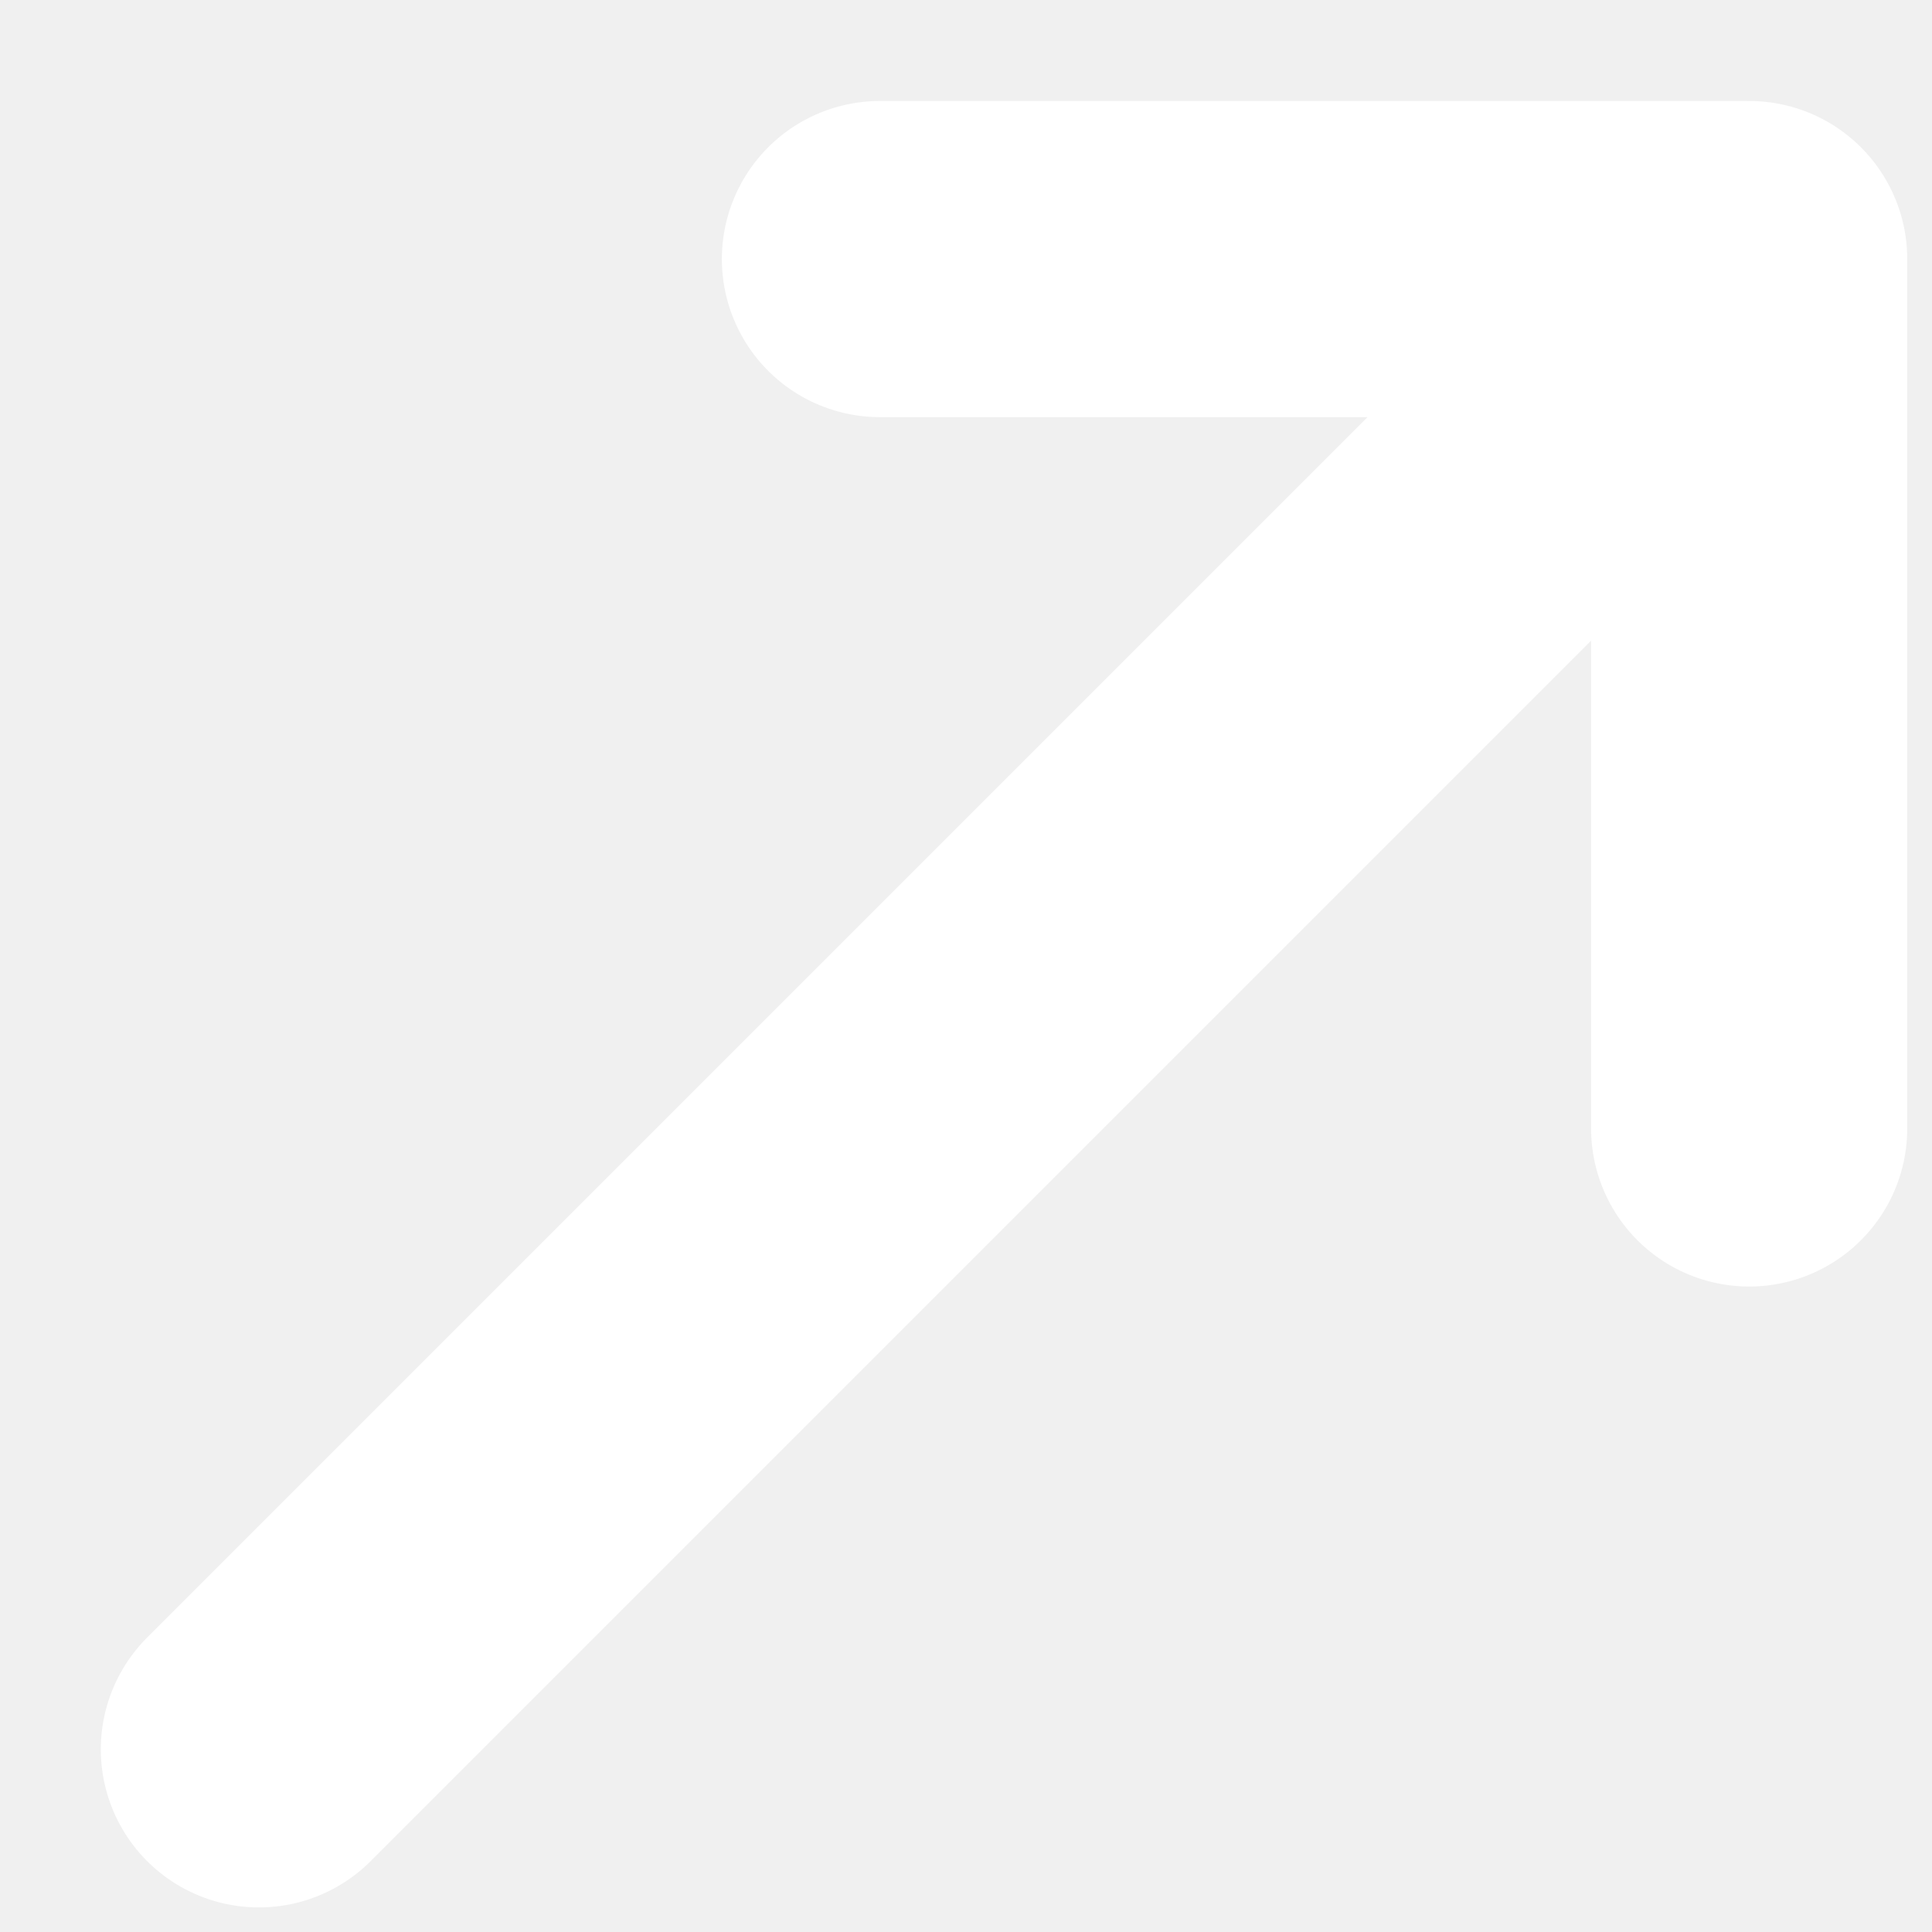
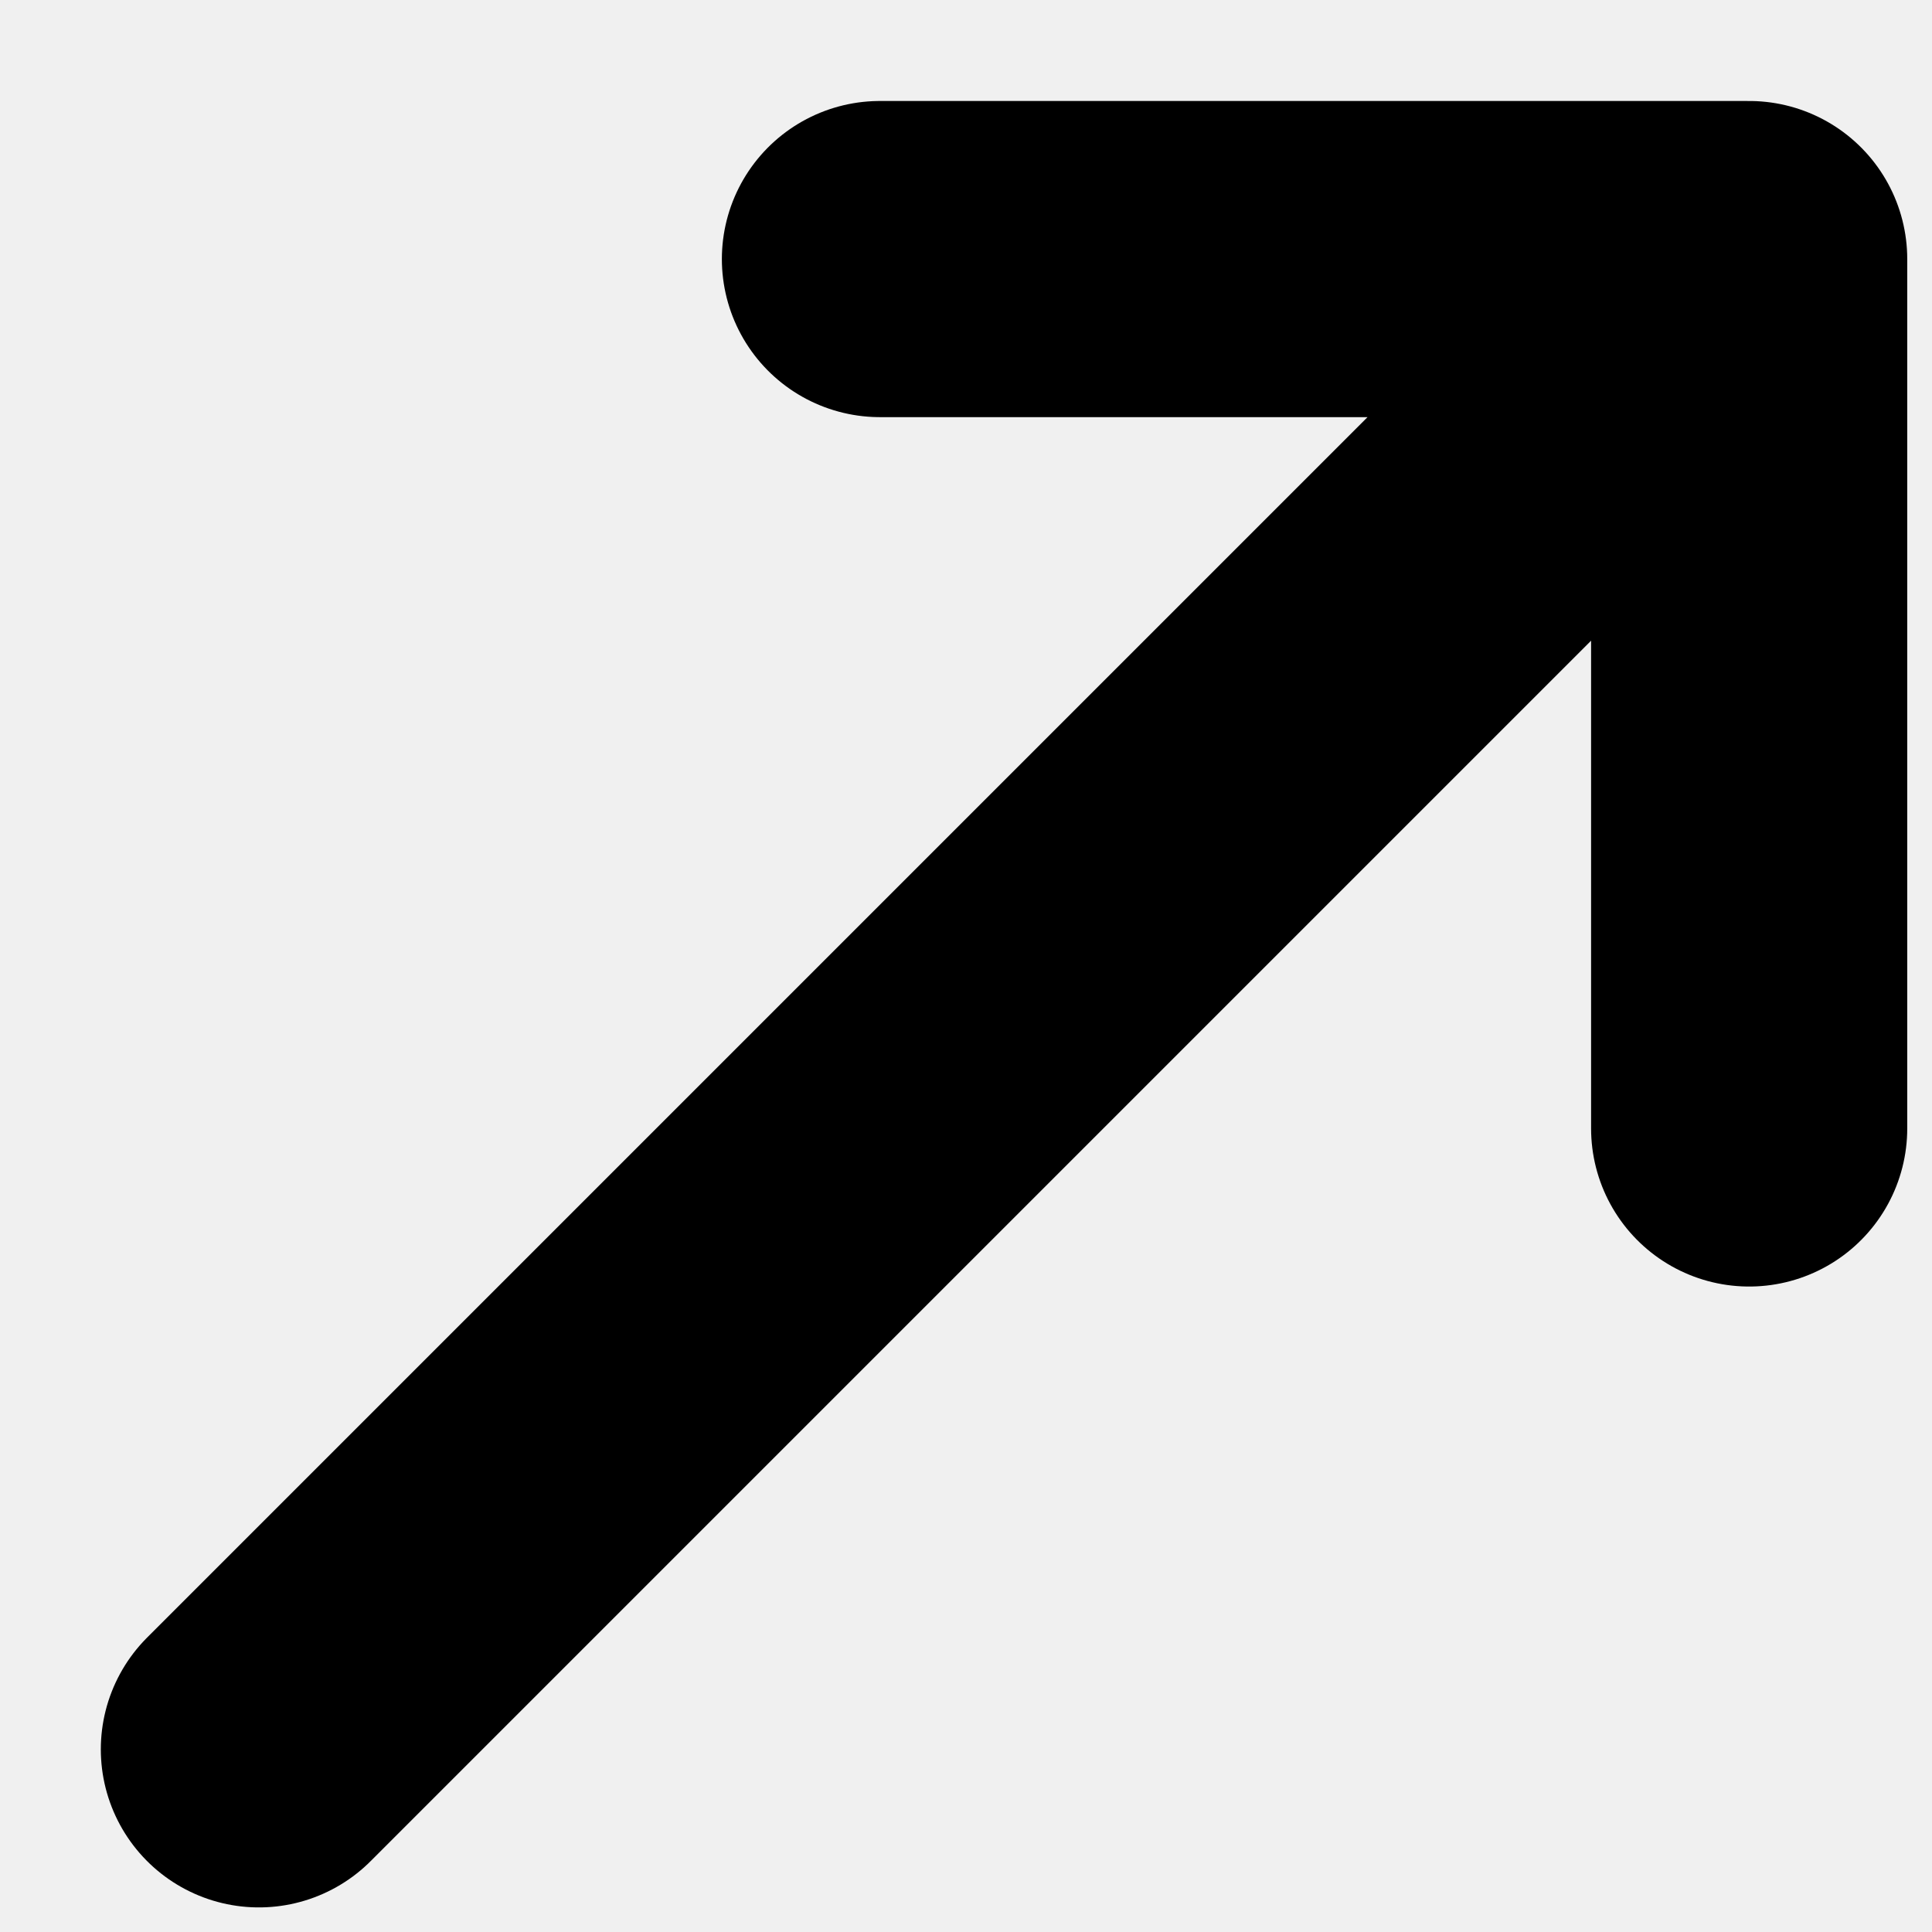
<svg xmlns="http://www.w3.org/2000/svg" width="11" height="11" viewBox="0 0 11 11" fill="none">
-   <path d="M1.474 9.96L9.959 1.475L1.474 9.96ZM9.959 1.475V6.425V1.475ZM9.959 1.475H5.01H9.959Z" fill="white" />
-   <path d="M1.474 9.96L9.959 1.475M9.959 1.475V6.425M9.959 1.475H5.01" stroke="white" stroke-width="1.8" stroke-linecap="round" stroke-linejoin="round" />
+   <path d="M1.474 9.96L9.959 1.475L1.474 9.96ZM9.959 1.475V6.425V1.475ZM9.959 1.475H5.01H9.959Z" fill="currentColor" />
+   <path d="M1.474 9.96L9.959 1.475M9.959 1.475V6.425M9.959 1.475H5.01" stroke="currentColor" stroke-width="1.8" stroke-linecap="round" stroke-linejoin="round" />
</svg>
